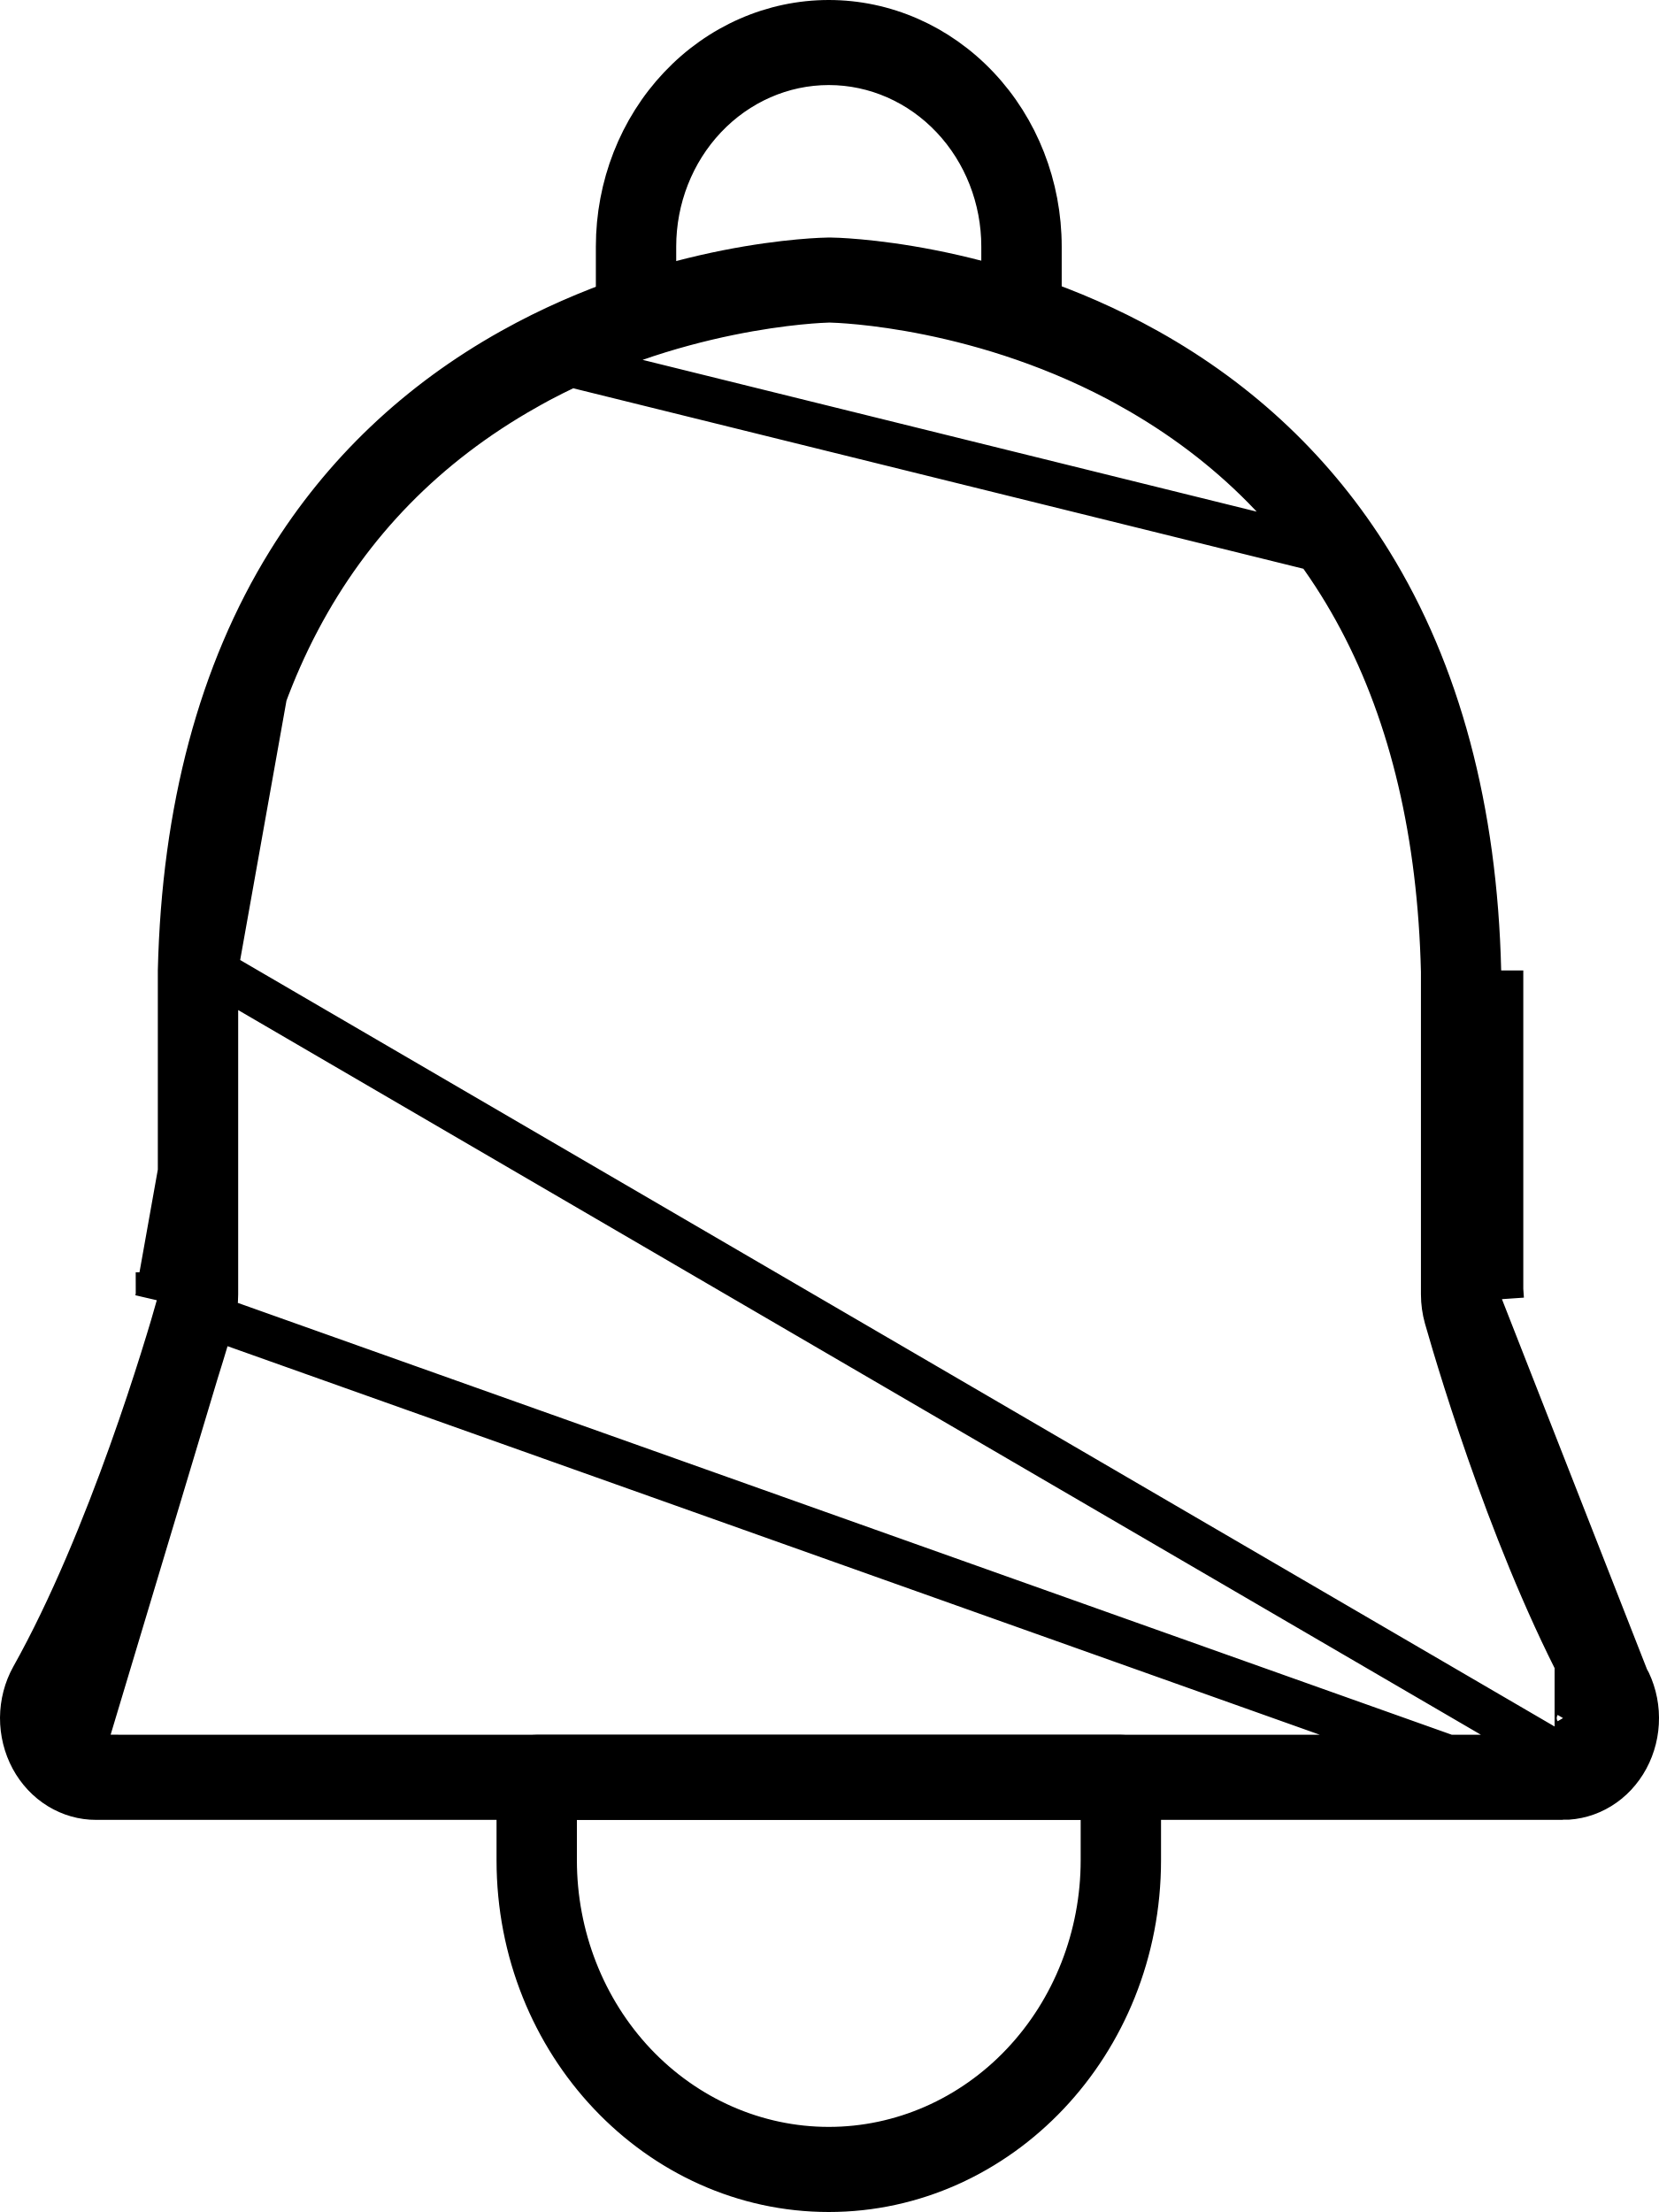
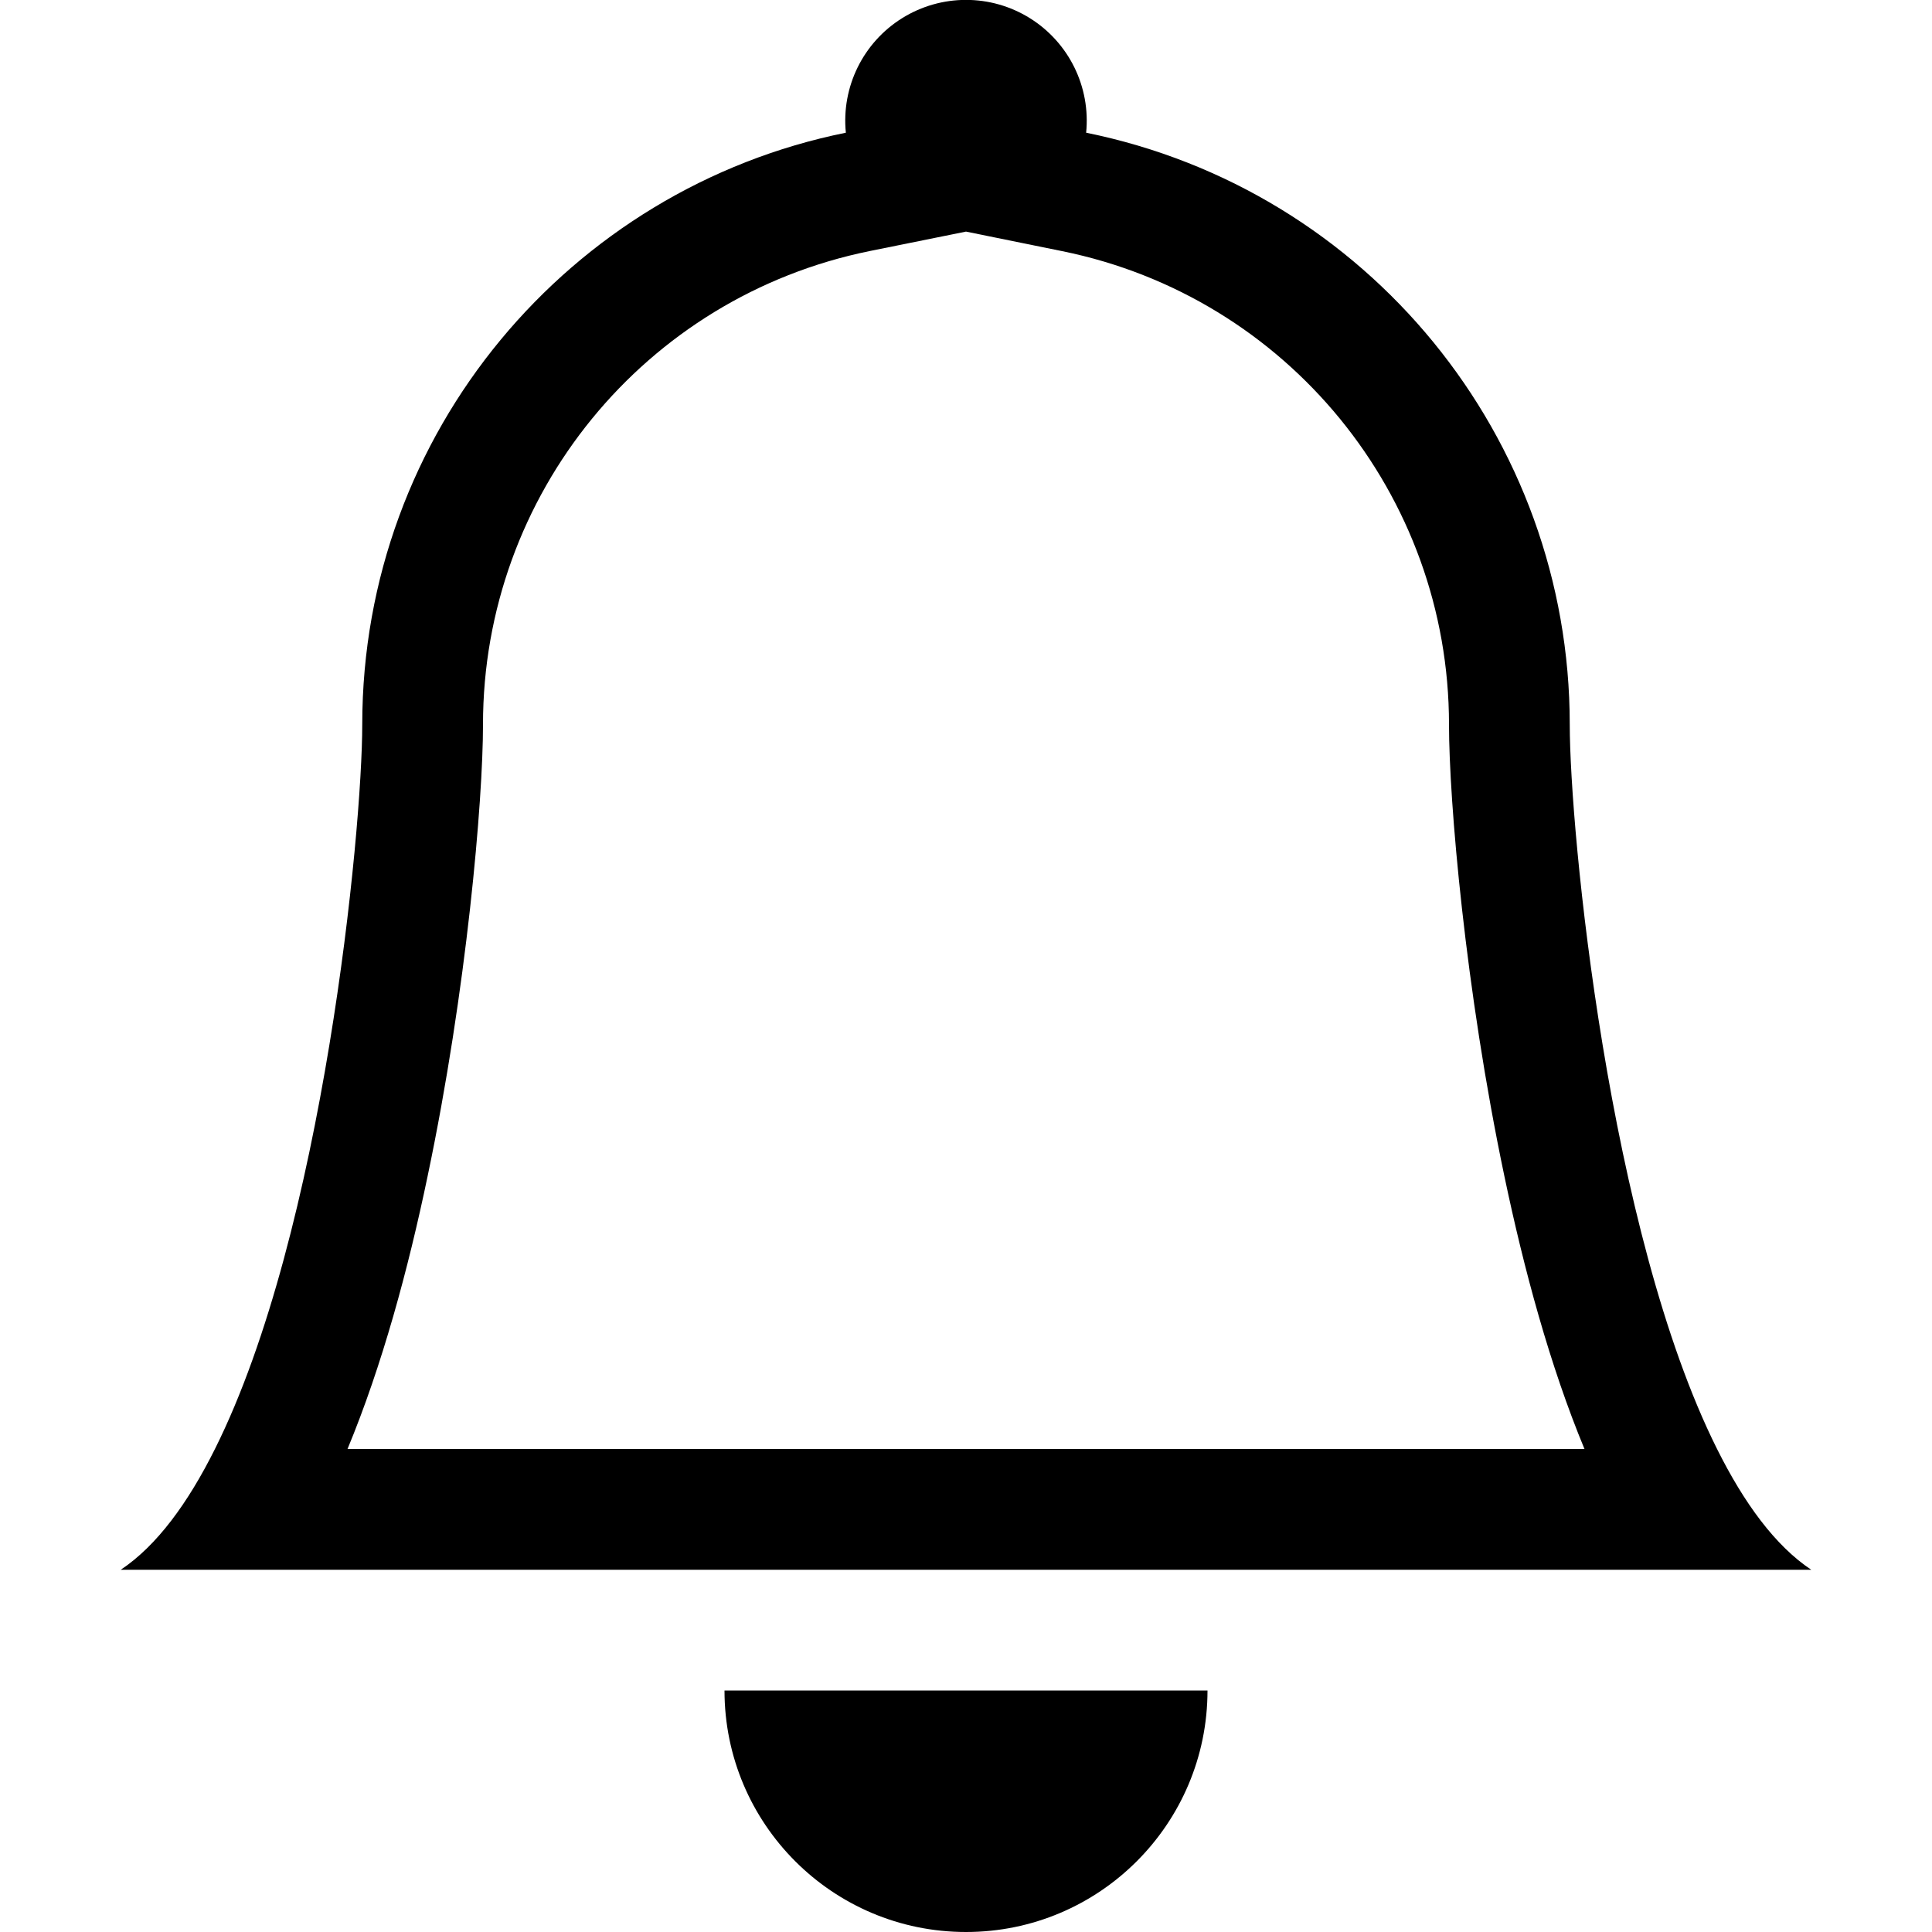
- <svg xmlns="http://www.w3.org/2000/svg" width="30" height="40" viewBox="0 0 30 40" fill="none">
-   <path d="M5.22 10.172L5.22 10.172C3.992 12.157 3.323 14.637 3.254 17.554V17.554V17.554V17.554V17.554V17.554V17.554V17.554V17.554V17.554V17.554V17.554V17.554V17.554V17.554V17.554V17.554V17.555V17.555V17.555V17.555V17.555V17.555V17.555V17.555V17.555V17.555V17.555V17.555V17.555V17.555V17.555V17.555V17.555V17.555V17.555V17.555V17.555V17.555V17.555V17.555V17.555V17.555V17.555V17.555V17.555V17.556V17.556V17.556V17.556V17.556V17.556V17.556V17.556V17.556V17.556V17.556V17.556V17.556V17.556V17.556V17.556V17.556V17.556V17.556V17.556V17.556V17.556V17.556V17.556V17.556V17.556V17.556V17.557V17.557V17.557V17.557V17.557V17.557V17.557V17.557V17.557V17.557V17.557V17.557V17.557V17.557V17.557V17.557V17.557V17.557V17.557V17.557V17.557V17.557V17.557V17.558V17.558V17.558V17.558V17.558V17.558V17.558V17.558V17.558V17.558V17.558V17.558V17.558V17.558V17.558V17.558V17.558V17.558V17.558V17.558V17.558V17.558V17.558V17.558V17.558V17.558V17.558V17.558V17.558V17.559V17.559V17.559V17.559V17.559V17.559V17.559V17.559V17.559V17.559V17.559V17.559V17.559V17.559V17.559V17.559V17.559V17.559V17.559V17.559V17.559V17.559V17.559V17.559V17.559V17.559V17.559V17.56V17.56V17.56V17.56V17.56V17.56V17.56V17.56V17.56V17.56V17.56V17.56V17.56V17.56V17.56V17.56V17.56V17.56V17.56V17.56V17.56V17.56V17.56V17.561V17.561V17.561V17.561V17.561V17.561V17.561V17.561V17.561V17.561V17.561V17.561V17.561V17.561V17.561V17.561V17.561V17.561V17.561V17.561V17.561V17.561V17.561V17.561V17.561V17.561V17.561V17.561V17.561V17.562V17.562V17.562V17.562V17.562V17.562V17.562V17.562V17.562V17.562V17.562V17.562V17.562V17.562V17.562V17.562V17.562V17.562V17.562V17.562V17.562V17.562V17.562V17.562V17.562V17.562V17.562V17.563V17.563V17.563V17.563V17.563V17.563V17.563V17.563V17.563V17.563V17.563V17.563V17.563V17.563V17.563V17.563V17.563V17.563V17.563V17.563V17.563V17.563V17.563V17.563V17.564V17.564V17.564V17.564V17.564V17.564V17.564V17.564V17.564V17.564V17.564V17.564V17.564V17.564V17.564V17.564V17.564V17.564V17.564V17.564V17.564V17.564V17.564V17.564V17.564V17.564V17.564V17.564V17.564V17.565V17.565V17.565V17.565V17.565V17.565V17.565V17.565V17.565V17.565V17.565V17.565V17.565V17.565V17.565V17.565V17.565V17.565V17.565V17.565V17.565V17.565V17.565V17.565V17.566V17.566V17.566V17.566V17.566V17.566V17.566V17.566V17.566V17.566V17.566V17.566V17.566V17.566V17.566V17.566V17.566V17.566V17.566V17.566V17.566V17.566V17.566V17.566V17.566V17.566V17.566V17.567V17.567V17.567V17.567V17.567V17.567V17.567V17.567V17.567V17.567V17.567V17.567V17.567V17.567V17.567V17.567V17.567V17.567V17.567V17.567V17.567V17.567V17.567V17.567V17.567V17.567V17.567V17.567V17.567V17.568V17.568V17.568V17.568V17.568V17.568V17.568V17.568V17.568V17.568V17.568V17.568V17.568V17.568V17.568V17.568V17.568V17.568V17.568V17.568V17.568V17.568V23.406V23.407H2.854C2.854 23.436 2.85 23.465 2.842 23.493L5.22 10.172ZM5.22 10.172C6.211 8.569 7.567 7.279 9.256 6.335L9.256 6.335M5.22 10.172L9.256 6.335M9.256 6.335C12.098 4.745 14.878 4.696 14.995 4.695H15.006C15.095 4.695 17.889 4.74 20.744 6.335C22.433 7.279 23.789 8.569 24.78 10.172L24.78 10.172M9.256 6.335L24.78 10.172M24.78 10.172C26.008 12.159 26.677 14.639 26.746 17.554M24.78 10.172L26.746 17.554M3.907 17.569L3.907 17.569C4.026 12.646 5.89 9.064 9.496 7.024L9.496 7.023C12.153 5.522 14.826 5.437 14.991 5.433L15 5.433L15.008 5.433C15.186 5.437 17.808 5.517 20.457 6.996L20.457 6.997C24.097 9.032 25.975 12.624 26.095 17.569L26.096 17.578H26.095V23.406V23.406C26.095 23.549 26.115 23.69 26.153 23.826C26.437 24.821 27.46 28.223 28.861 30.726C28.921 30.831 28.951 30.949 28.951 31.069C28.951 31.187 28.922 31.303 28.863 31.407C28.807 31.513 28.723 31.604 28.619 31.669C28.512 31.735 28.389 31.77 28.262 31.77M3.907 17.569L28.26 31.77C28.261 31.77 28.261 31.77 28.262 31.77M3.907 17.569V17.578M3.907 17.569V17.578M28.262 31.77H1.741M28.262 31.77H1.741M1.741 31.77H1.739V31.37L1.741 31.77ZM3.907 17.578V23.407L3.907 23.407M3.907 17.578L3.907 23.407M3.907 23.407C3.907 23.549 3.888 23.69 3.849 23.826L3.849 23.826M3.907 23.407L3.849 23.826M3.849 23.826C3.648 24.535 2.58 28.159 1.142 30.725C1.082 30.831 1.051 30.949 1.051 31.069C1.051 31.187 1.081 31.303 1.139 31.407C1.196 31.513 1.28 31.604 1.384 31.669L1.595 31.329L3.849 23.826ZM26.746 17.554V17.554V17.554V17.554V17.554V17.554V17.554V17.554V17.554V17.554V17.554V17.554V17.554V17.554V17.554V17.554V17.554V17.555V17.555V17.555V17.555V17.555V17.555V17.555V17.555V17.555V17.555V17.555V17.555V17.555V17.555V17.555V17.555V17.555V17.555V17.555V17.555V17.555V17.555V17.555V17.555V17.555V17.555V17.555V17.555V17.555V17.556V17.556V17.556V17.556V17.556V17.556V17.556V17.556V17.556V17.556V17.556V17.556V17.556V17.556V17.556V17.556V17.556V17.556V17.556V17.556V17.556V17.556V17.556V17.556V17.556V17.556V17.556V17.557V17.557V17.557V17.557V17.557V17.557V17.557V17.557V17.557V17.557V17.557V17.557V17.557V17.557V17.557V17.557V17.557V17.557V17.557V17.557V17.557V17.557V17.557V17.558V17.558V17.558V17.558V17.558V17.558V17.558V17.558V17.558V17.558V17.558V17.558V17.558V17.558V17.558V17.558V17.558V17.558V17.558V17.558V17.558V17.558V17.558V17.558V17.558V17.558V17.558V17.558V17.558V17.559V17.559V17.559V17.559V17.559V17.559V17.559V17.559V17.559V17.559V17.559V17.559V17.559V17.559V17.559V17.559V17.559V17.559V17.559V17.559V17.559V17.559V17.559V17.559V17.559V17.559V17.559V17.56V17.56V17.56V17.56V17.56V17.56V17.56V17.56V17.56V17.56V17.56V17.56V17.56V17.56V17.56V17.56V17.56V17.56V17.56V17.56V17.56V17.56V17.56V17.561V17.561V17.561V17.561V17.561V17.561V17.561V17.561V17.561V17.561V17.561V17.561V17.561V17.561V17.561V17.561V17.561V17.561V17.561V17.561V17.561V17.561V17.561V17.561V17.561V17.561V17.561V17.561V17.561V17.562V17.562V17.562V17.562V17.562V17.562V17.562V17.562V17.562V17.562V17.562V17.562V17.562V17.562V17.562V17.562V17.562V17.562V17.562V17.562V17.562V17.562V17.562V17.562V17.562V17.562V17.562V17.563V17.563V17.563V17.563V17.563V17.563V17.563V17.563V17.563V17.563V17.563V17.563V17.563V17.563V17.563V17.563V17.563V17.563V17.563V17.563V17.563V17.563V17.563V17.563V17.564V17.564V17.564V17.564V17.564V17.564V17.564V17.564V17.564V17.564V17.564V17.564V17.564V17.564V17.564V17.564V17.564V17.564V17.564V17.564V17.564V17.564V17.564V17.564V17.564V17.564V17.564V17.564V17.564V17.565V17.565V17.565V17.565V17.565V17.565V17.565V17.565V17.565V17.565V17.565V17.565V17.565V17.565V17.565V17.565V17.565V17.565V17.565V17.565V17.565V17.565V17.565V17.565V17.566V17.566V17.566V17.566V17.566V17.566V17.566V17.566V17.566V17.566V17.566V17.566V17.566V17.566V17.566V17.566V17.566V17.566V17.566V17.566V17.566V17.566V17.566V17.566V17.566V17.566V17.566V17.567V17.567V17.567V17.567V17.567V17.567V17.567V17.567V17.567V17.567V17.567V17.567V17.567V17.567V17.567V17.567V17.567V17.567V17.567V17.567V17.567V17.567V17.567V17.567V17.567V17.567V17.567V17.567V17.567V17.568V17.568V17.568V17.568V17.568V17.568V17.568V17.568V17.568V17.568V17.568V17.568V17.568V17.568V17.568V17.568V17.568V17.568V17.568V17.568V17.568V17.568V23.405V23.407H27.146M26.746 17.554L27.158 23.493M27.146 23.407C27.146 23.436 27.15 23.465 27.158 23.493M27.146 23.407V17.568V17.549V23.407ZM27.158 23.493L26.773 23.602M27.158 23.493L26.774 23.604C26.774 23.603 26.773 23.603 26.773 23.602M26.773 23.602C26.965 24.279 28.009 27.829 29.411 30.333M26.773 23.602L29.411 30.333M29.411 30.333C29.533 30.553 29.599 30.805 29.6 31.062C29.602 31.32 29.538 31.573 29.419 31.794C29.299 32.016 29.128 32.197 28.925 32.321C28.722 32.445 28.494 32.509 28.263 32.509L29.411 30.333ZM0.589 30.334C1.992 27.83 3.034 24.282 3.227 23.603L28.262 32.509H28.261H1.739H1.738C1.507 32.51 1.278 32.445 1.075 32.321C0.872 32.197 0.701 32.016 0.581 31.794C0.462 31.573 0.399 31.32 0.4 31.062C0.402 30.805 0.467 30.553 0.589 30.334ZM28.512 31.215C28.538 31.171 28.551 31.12 28.551 31.069C28.551 31.017 28.538 30.966 28.512 30.922V31.215Z" stroke="black" stroke-width="0.8" />
-   <path d="M10.432 32.509H10.032V32.909V33.639C10.032 35.017 10.549 36.343 11.475 37.324C12.403 38.305 13.665 38.861 14.987 38.861C16.309 38.861 17.571 38.305 18.498 37.324C19.425 36.343 19.942 35.017 19.942 33.639V32.909V32.509H19.542H10.432ZM11.502 6.102C11.423 6.102 11.342 6.069 11.279 6.002C11.215 5.935 11.175 5.838 11.175 5.733V4.459C11.175 3.375 11.582 2.34 12.3 1.581C13.017 0.822 13.984 0.4 14.987 0.4C15.99 0.4 16.957 0.822 17.674 1.581C18.392 2.34 18.799 3.375 18.799 4.459V5.709C18.799 5.814 18.759 5.911 18.695 5.978C18.632 6.045 18.551 6.078 18.472 6.078C18.393 6.078 18.312 6.045 18.249 5.978C18.185 5.911 18.145 5.814 18.145 5.709V4.459C18.145 3.586 17.818 2.744 17.228 2.119C16.638 1.494 15.832 1.138 14.987 1.138C14.142 1.138 13.336 1.494 12.746 2.119C12.156 2.744 11.828 3.586 11.828 4.459V5.733C11.828 5.838 11.789 5.935 11.725 6.002C11.662 6.069 11.581 6.102 11.502 6.102ZM14.987 39.6C11.916 39.6 9.379 36.947 9.379 33.639V32.14C9.379 32.035 9.419 31.938 9.483 31.871C9.546 31.804 9.627 31.771 9.706 31.771H20.268C20.347 31.771 20.428 31.804 20.491 31.871C20.555 31.938 20.595 32.035 20.595 32.14V33.639C20.595 36.948 18.059 39.6 14.987 39.6Z" stroke="black" stroke-width="0.8" />
+ <svg xmlns="http://www.w3.org/2000/svg" width="16" height="16" fill="currentColor" class="bi bi-bell" viewBox="0 0 16 16">
+   <path d="M8 16a2 2 0 0 0 2-2H6a2 2 0 0 0 2 2M8 1.918l-.797.161A4 4 0 0 0 4 6c0 .628-.134 2.197-.459 3.742-.16.767-.376 1.566-.663 2.258h10.244c-.287-.692-.502-1.49-.663-2.258C12.134 8.197 12 6.628 12 6a4 4 0 0 0-3.203-3.92zM14.22 12c.223.447.481.801.78 1H1c.299-.199.557-.553.78-1C2.68 10.2 3 6.88 3 6c0-2.42 1.72-4.44 4.005-4.901a1 1 0 1 1 1.99 0A5 5 0 0 1 13 6c0 .88.32 4.2 1.22 6" />
</svg>
